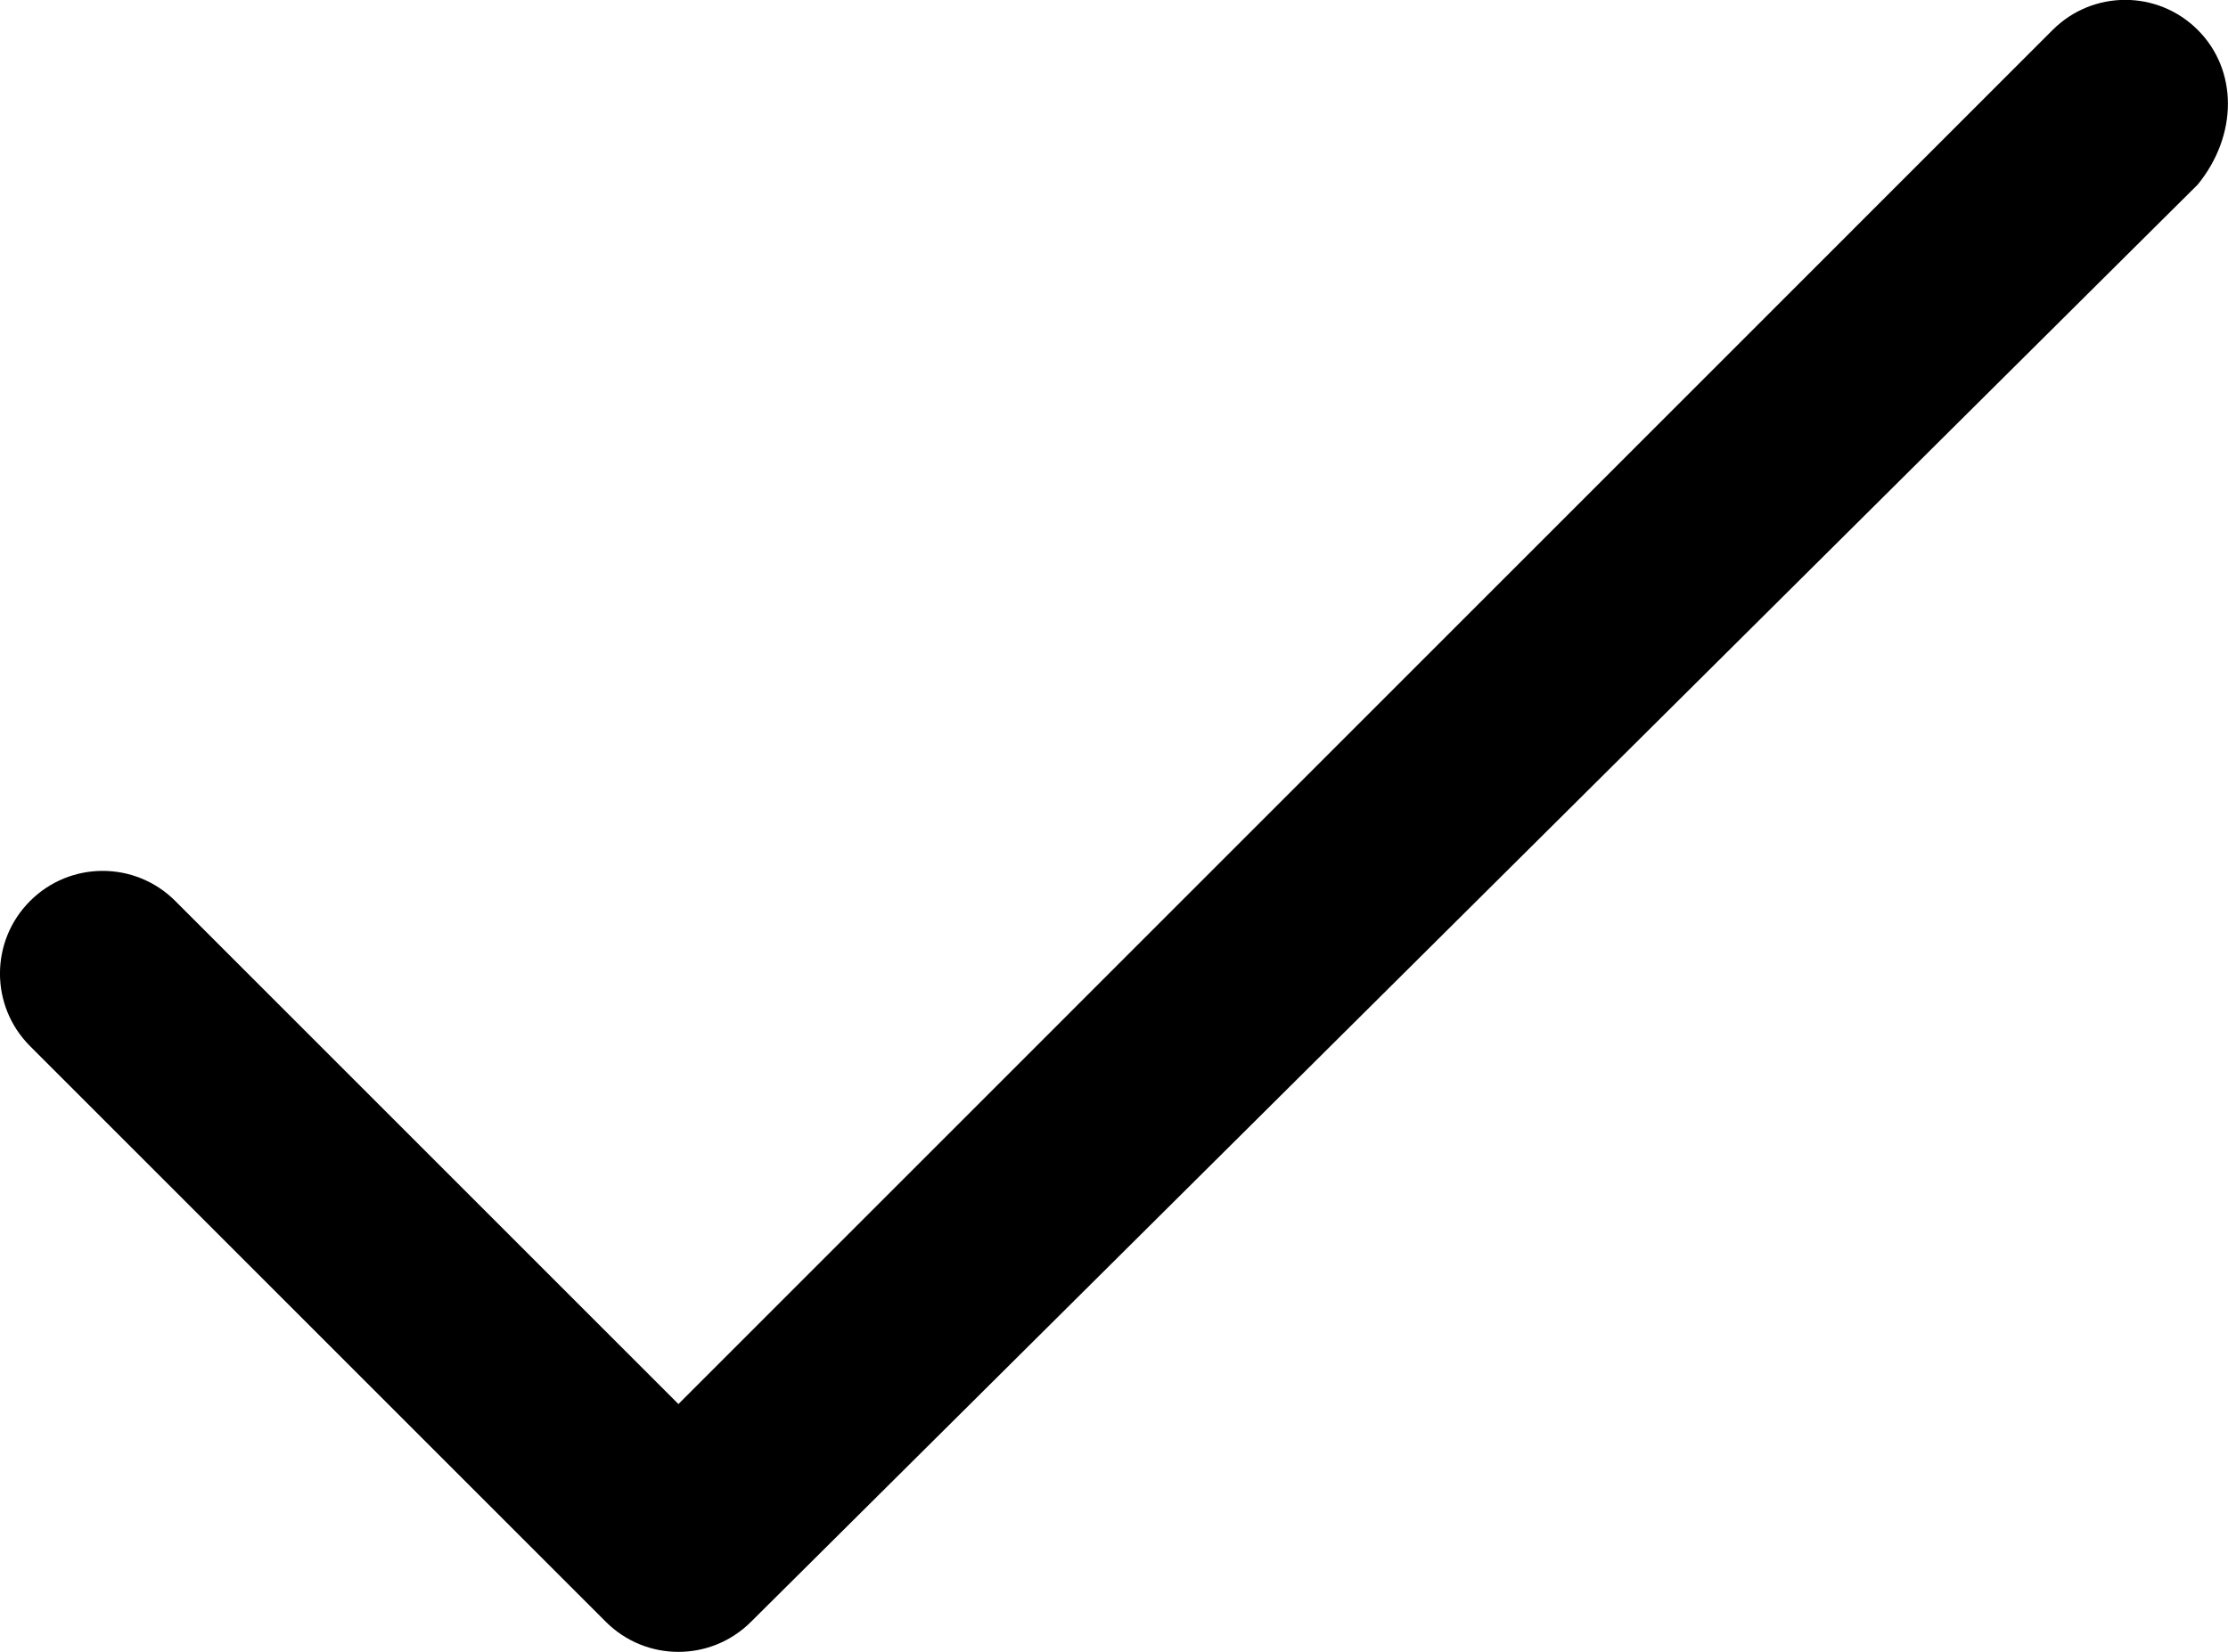
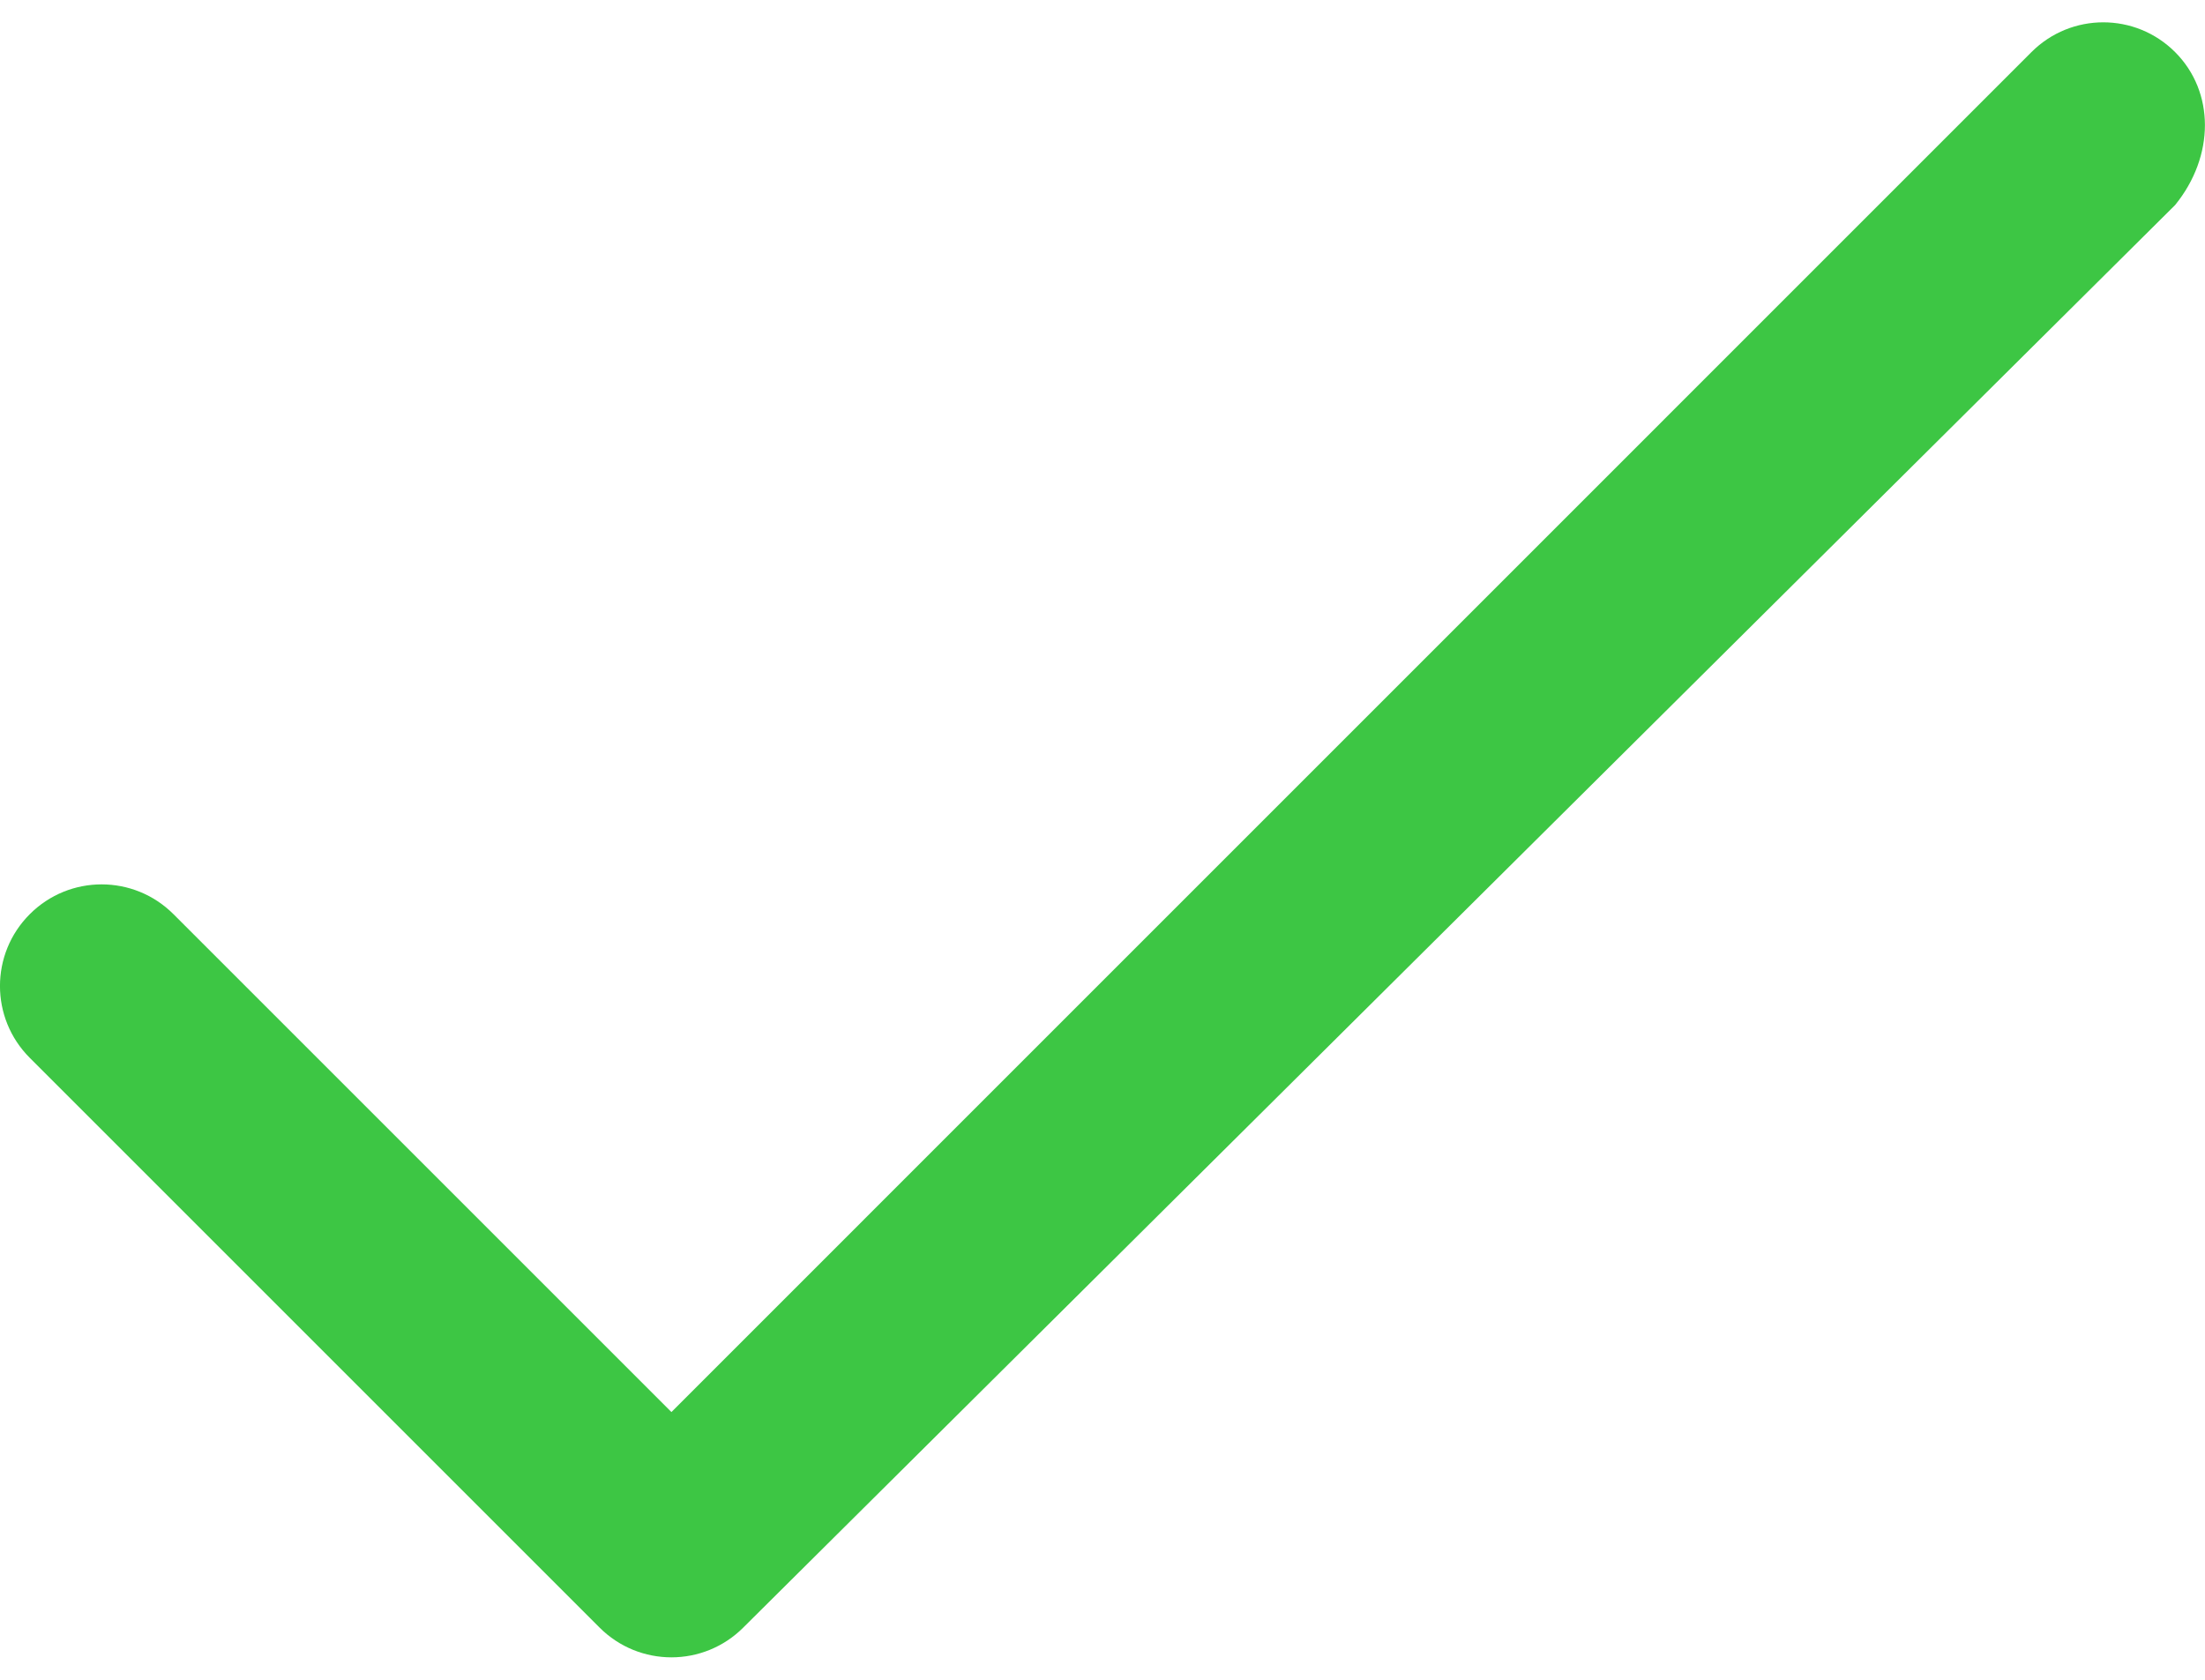
- <svg xmlns="http://www.w3.org/2000/svg" version="1.0" id="Layer_1" x="0px" y="0px" width="21.698px" height="16.09px" viewBox="-82.357 4.875 21.698 16.09" enable-background="new -82.357 4.875 21.698 16.09" xml:space="preserve">
+ <svg xmlns="http://www.w3.org/2000/svg" version="1.0" id="Layer_1" x="0px" y="0px" width="21" height="16" viewBox="-82.357 4.875 21.698 16.09" fill="#3dc644" enable-background="new -82.357 4.875 21.698 16.09" xml:space="preserve">
  <path d="M-60.953,5.167c-0.391-0.391-1.023-0.391-1.414,0L-75.75,18.551l-4.9-4.9c-0.391-0.391-1.023-0.391-1.414,0 s-0.391,1.023,0,1.414l5.607,5.607c0.195,0.195,0.451,0.293,0.707,0.293s0.512-0.098,0.707-0.293l14.09-14.0 C-60.562,6.191-60.562,5.558-60.953,5.167z" />
</svg>
